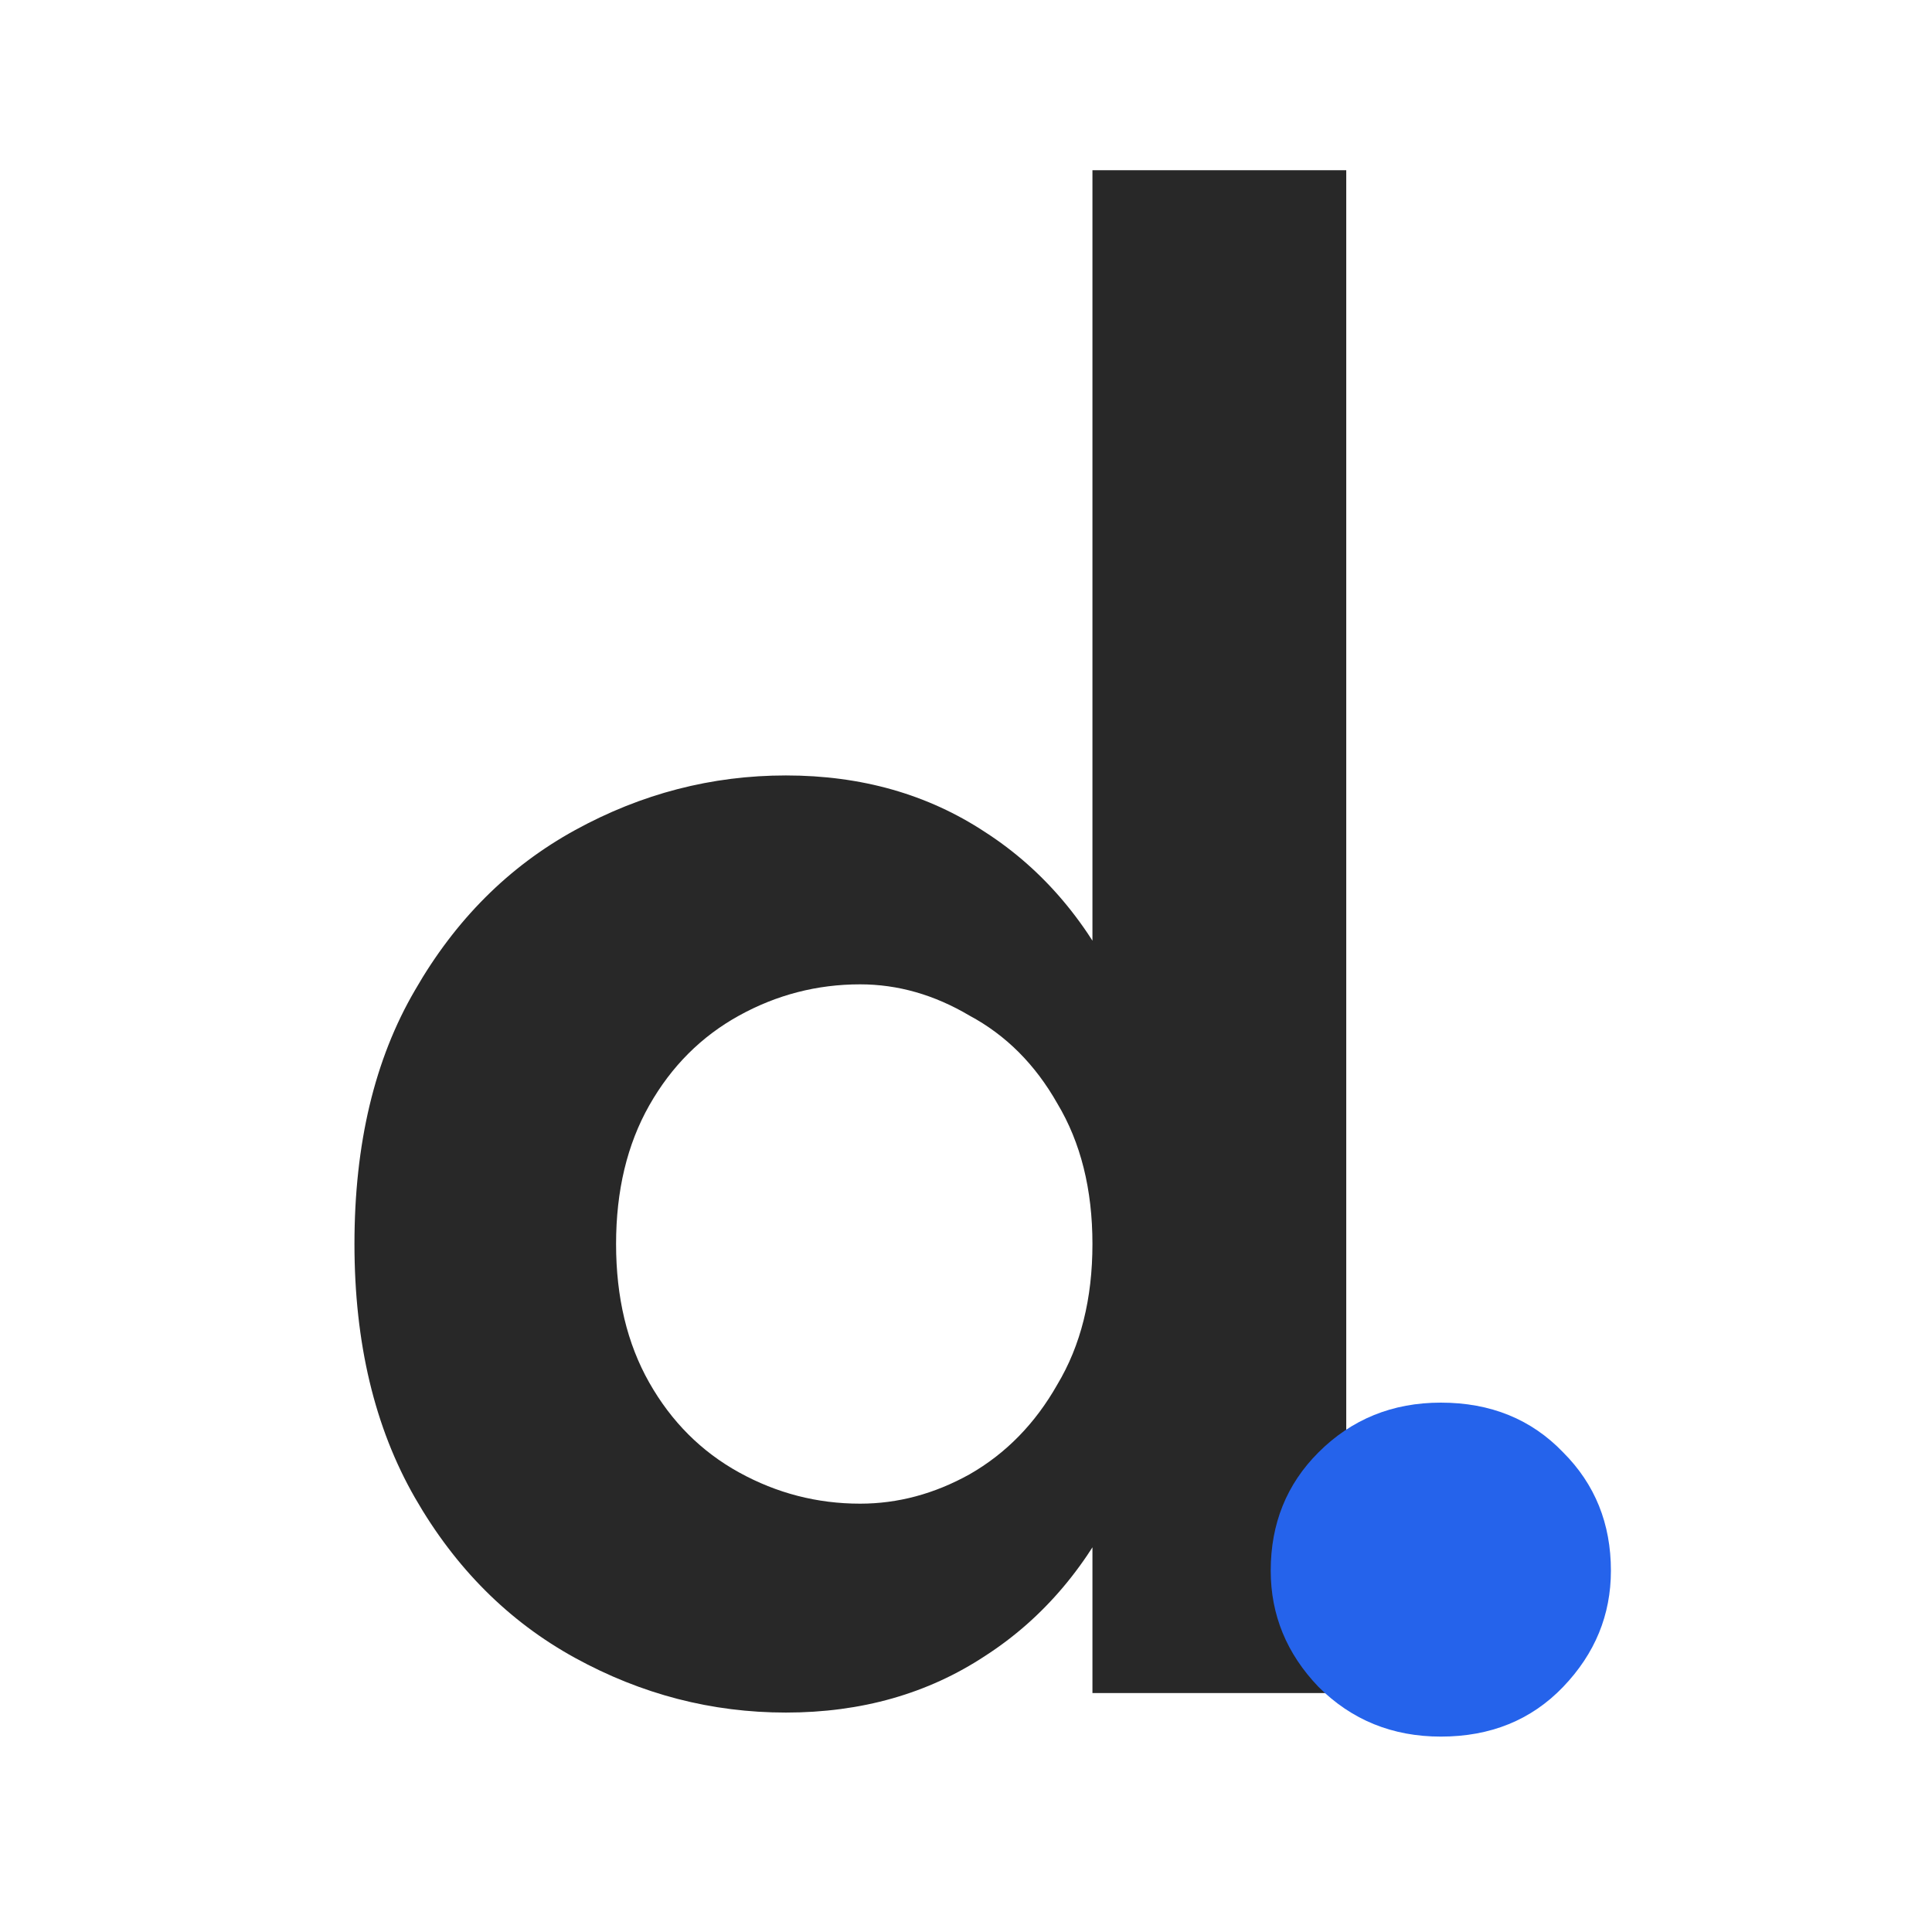
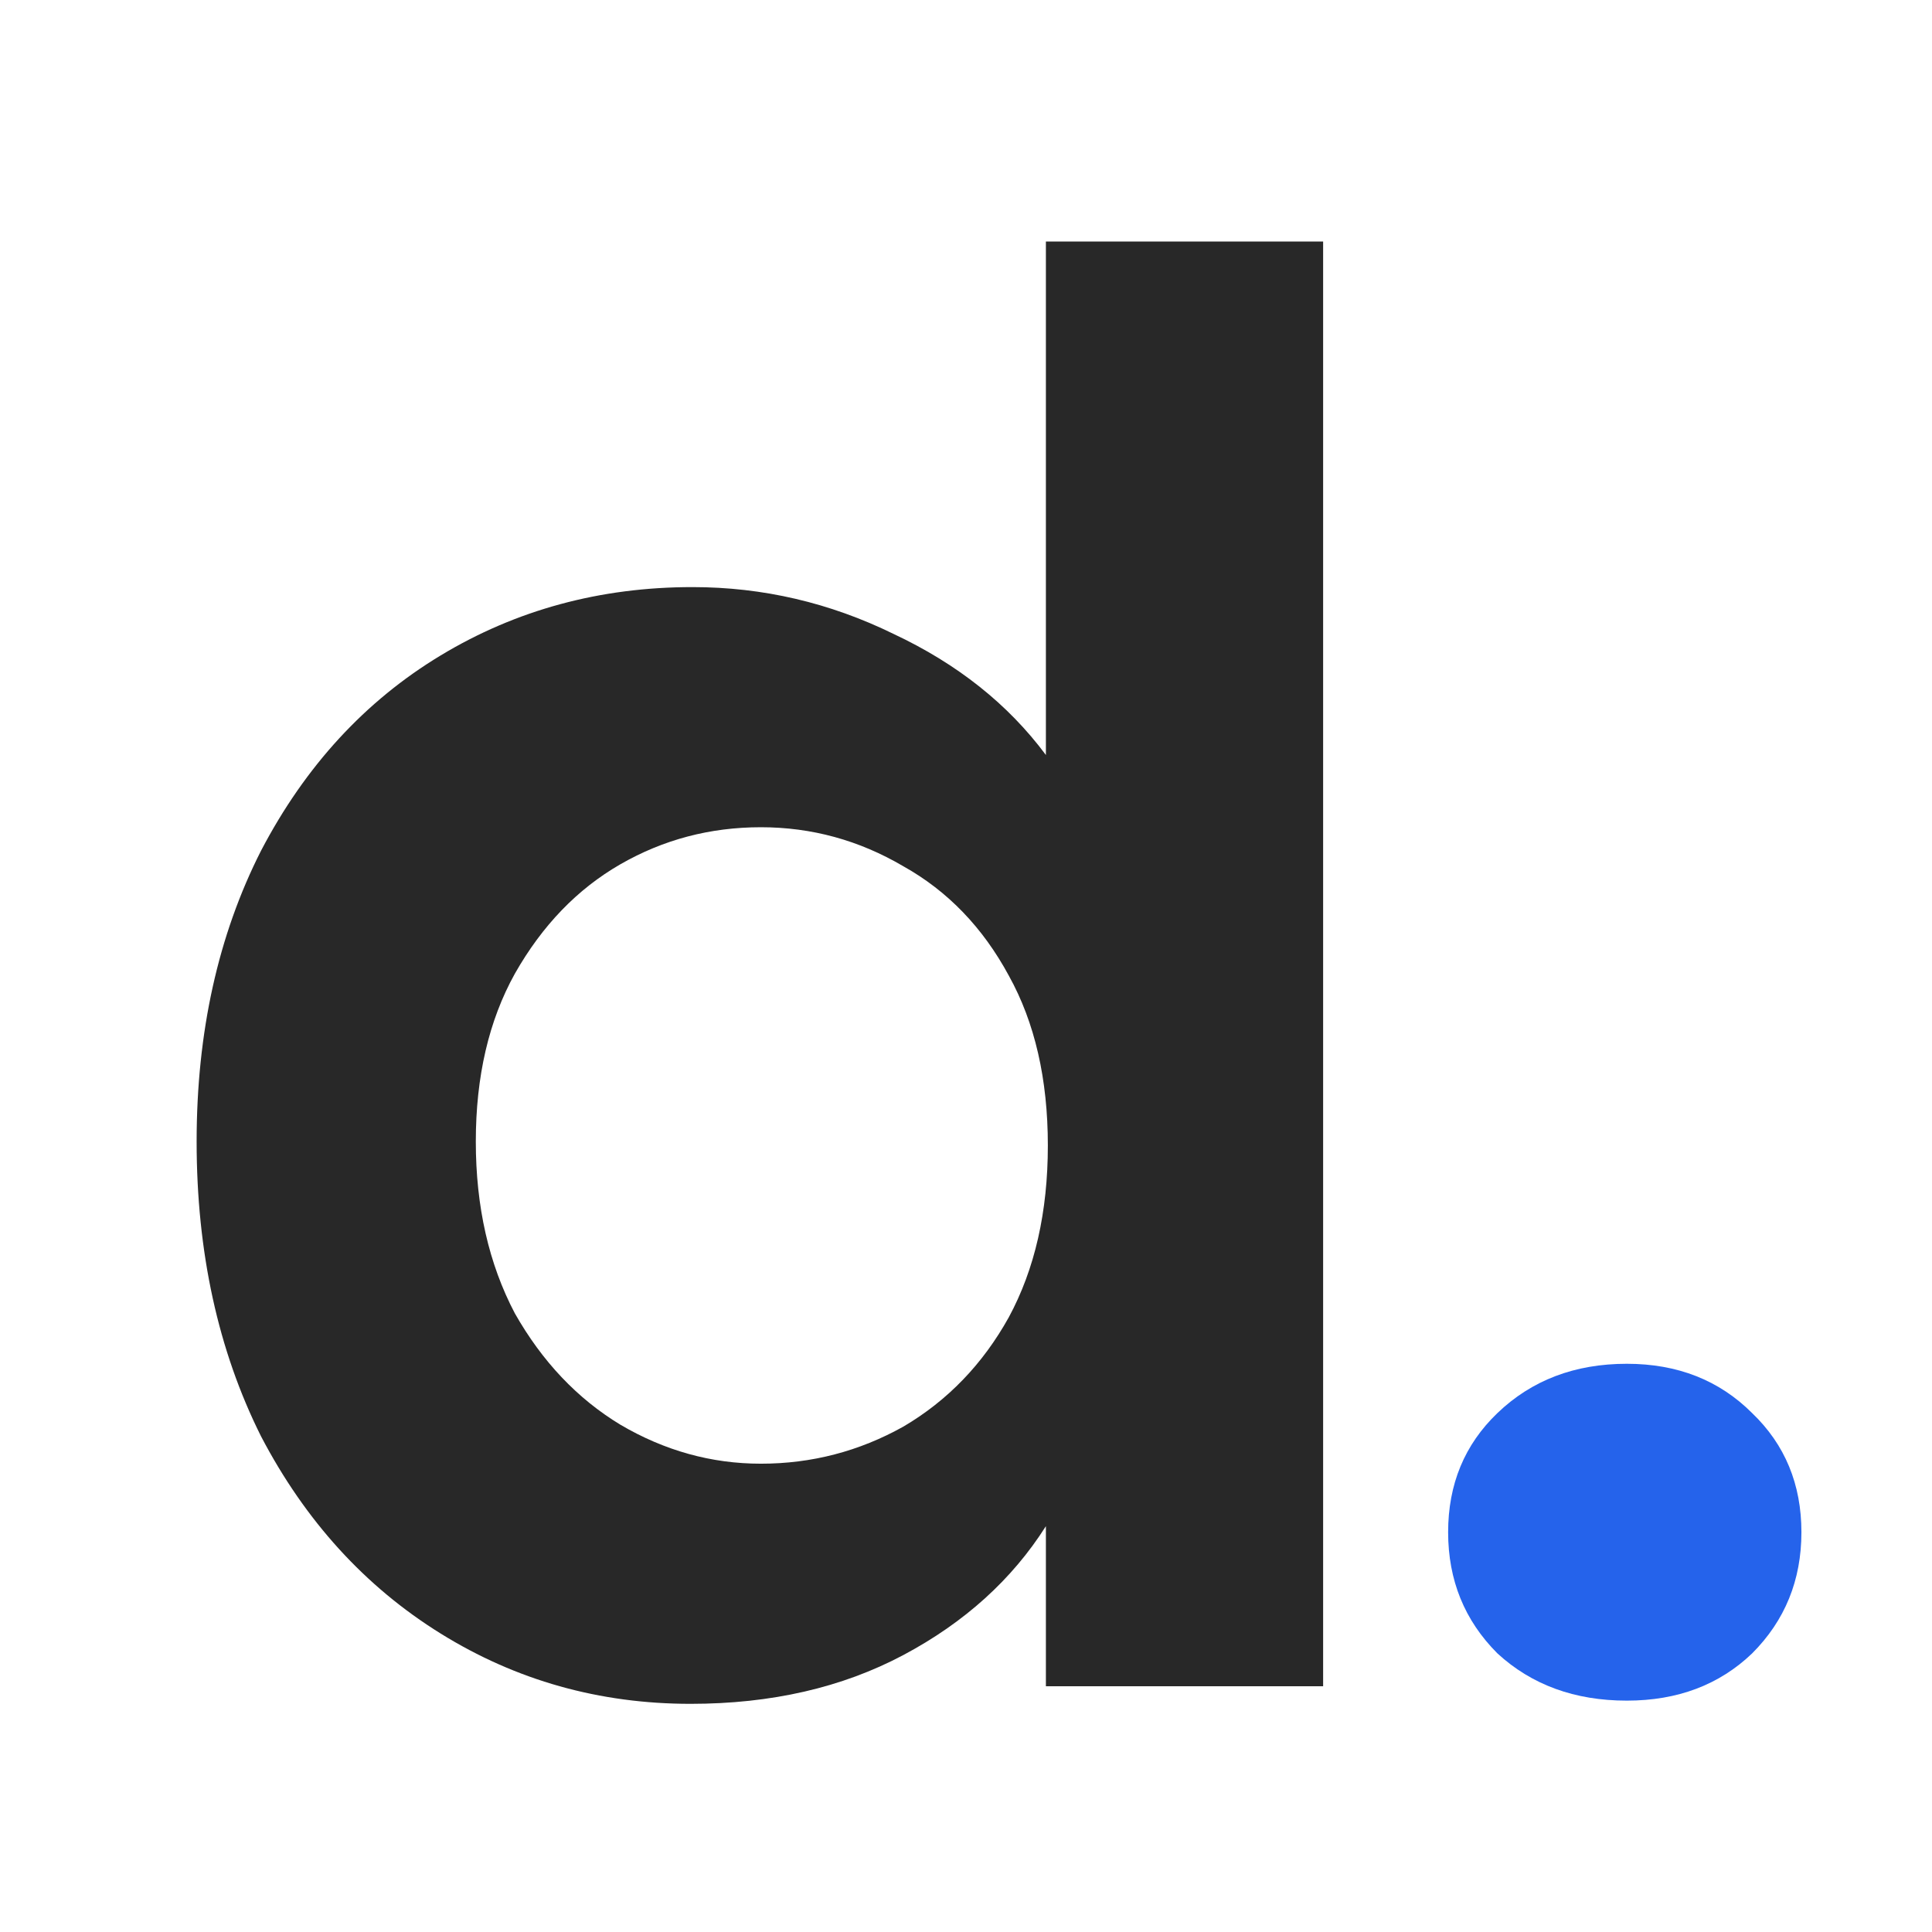
<svg xmlns="http://www.w3.org/2000/svg" width="1140" height="1140" viewBox="0 0 1140 1140" fill="none">
  <rect width="1140" height="1140" fill="white" />
-   <path d="M644.609 100.44V999H794.369V100.44H644.609ZM209.153 734.04C209.153 792.408 221.057 842.328 244.865 883.8C268.673 925.272 300.161 956.76 339.329 978.264C378.497 999.768 419.969 1010.52 463.745 1010.52C508.289 1010.52 547.457 999.384 581.249 977.112C615.809 954.84 642.689 922.968 661.889 881.496C681.857 840.024 691.841 790.872 691.841 734.04C691.841 676.44 681.857 627.288 661.889 586.584C642.689 545.112 615.809 513.24 581.249 490.968C547.457 468.696 508.289 457.56 463.745 457.56C419.969 457.56 378.497 468.312 339.329 489.816C300.161 511.32 268.673 542.808 244.865 584.28C221.057 624.984 209.153 674.904 209.153 734.04ZM363.521 734.04C363.521 702.552 370.049 675.288 383.105 652.248C396.161 629.208 413.825 611.544 436.097 599.256C458.369 586.968 482.177 580.824 507.521 580.824C529.793 580.824 551.297 586.968 572.033 599.256C593.537 610.776 610.817 628.056 623.873 651.096C637.697 674.136 644.609 701.784 644.609 734.04C644.609 766.296 637.697 793.944 623.873 816.984C610.817 840.024 593.537 857.688 572.033 869.976C551.297 881.496 529.793 887.256 507.521 887.256C482.177 887.256 458.369 881.112 436.097 868.824C413.825 856.536 396.161 838.872 383.105 815.832C370.049 792.792 363.521 765.528 363.521 734.04Z" fill="#282828" />
-   <path d="M749.801 926.784C749.801 952.896 759.185 975.744 777.953 995.328C797.537 1014.91 821.609 1024.7 850.169 1024.7C879.545 1024.7 903.617 1014.91 922.385 995.328C941.153 975.744 950.537 952.896 950.537 926.784C950.537 899.04 941.153 875.784 922.385 857.016C903.617 837.432 879.545 827.64 850.169 827.64C821.609 827.64 797.537 837.432 777.953 857.016C759.185 875.784 749.801 899.04 749.801 926.784Z" fill="#2563EB" />
+   <path d="M116.023 673.592C116.023 609.08 128.695 551.864 154.039 501.944C180.151 452.024 215.479 413.624 260.023 386.744C304.567 359.864 354.103 346.424 408.631 346.424C450.103 346.424 489.655 355.64 527.287 374.072C564.919 391.736 594.871 415.544 617.143 445.496V142.52H780.727V995H617.143V900.536C597.175 932.024 569.143 957.368 533.047 976.568C496.951 995.768 455.095 1005.37 407.479 1005.37C353.719 1005.37 304.567 991.544 260.023 963.896C215.479 936.248 180.151 897.464 154.039 847.544C128.695 796.856 116.023 738.872 116.023 673.592ZM618.295 675.896C618.295 636.728 610.615 603.32 595.255 575.672C579.895 547.256 559.159 525.752 533.047 511.16C506.935 495.8 478.903 488.12 448.951 488.12C418.999 488.12 391.351 495.416 366.007 510.008C340.663 524.6 319.927 546.104 303.799 574.52C288.439 602.168 280.759 635.192 280.759 673.592C280.759 711.992 288.439 745.784 303.799 774.968C319.927 803.384 340.663 825.272 366.007 840.632C392.119 855.992 419.767 863.672 448.951 863.672C478.903 863.672 506.935 856.376 533.047 841.784C559.159 826.424 579.895 804.92 595.255 777.272C610.615 748.856 618.295 715.064 618.295 675.896Z" fill="#282828" />
+   <path d="M959.929 1003.48C929.225 1003.48 903.773 994.192 883.573 975.608C864.181 956.216 854.485 932.38 854.485 904.1C854.485 875.82 864.181 852.388 883.573 833.804C903.773 814.412 929.225 804.716 959.929 804.716C989.825 804.716 1014.47 814.412 1033.86 833.804C1053.25 852.388 1062.95 875.82 1062.95 904.1C1062.95 932.38 1053.25 956.216 1033.86 975.608C1014.47 994.192 989.825 1003.48 959.929 1003.48Z" fill="#2563EB" />
</svg>
